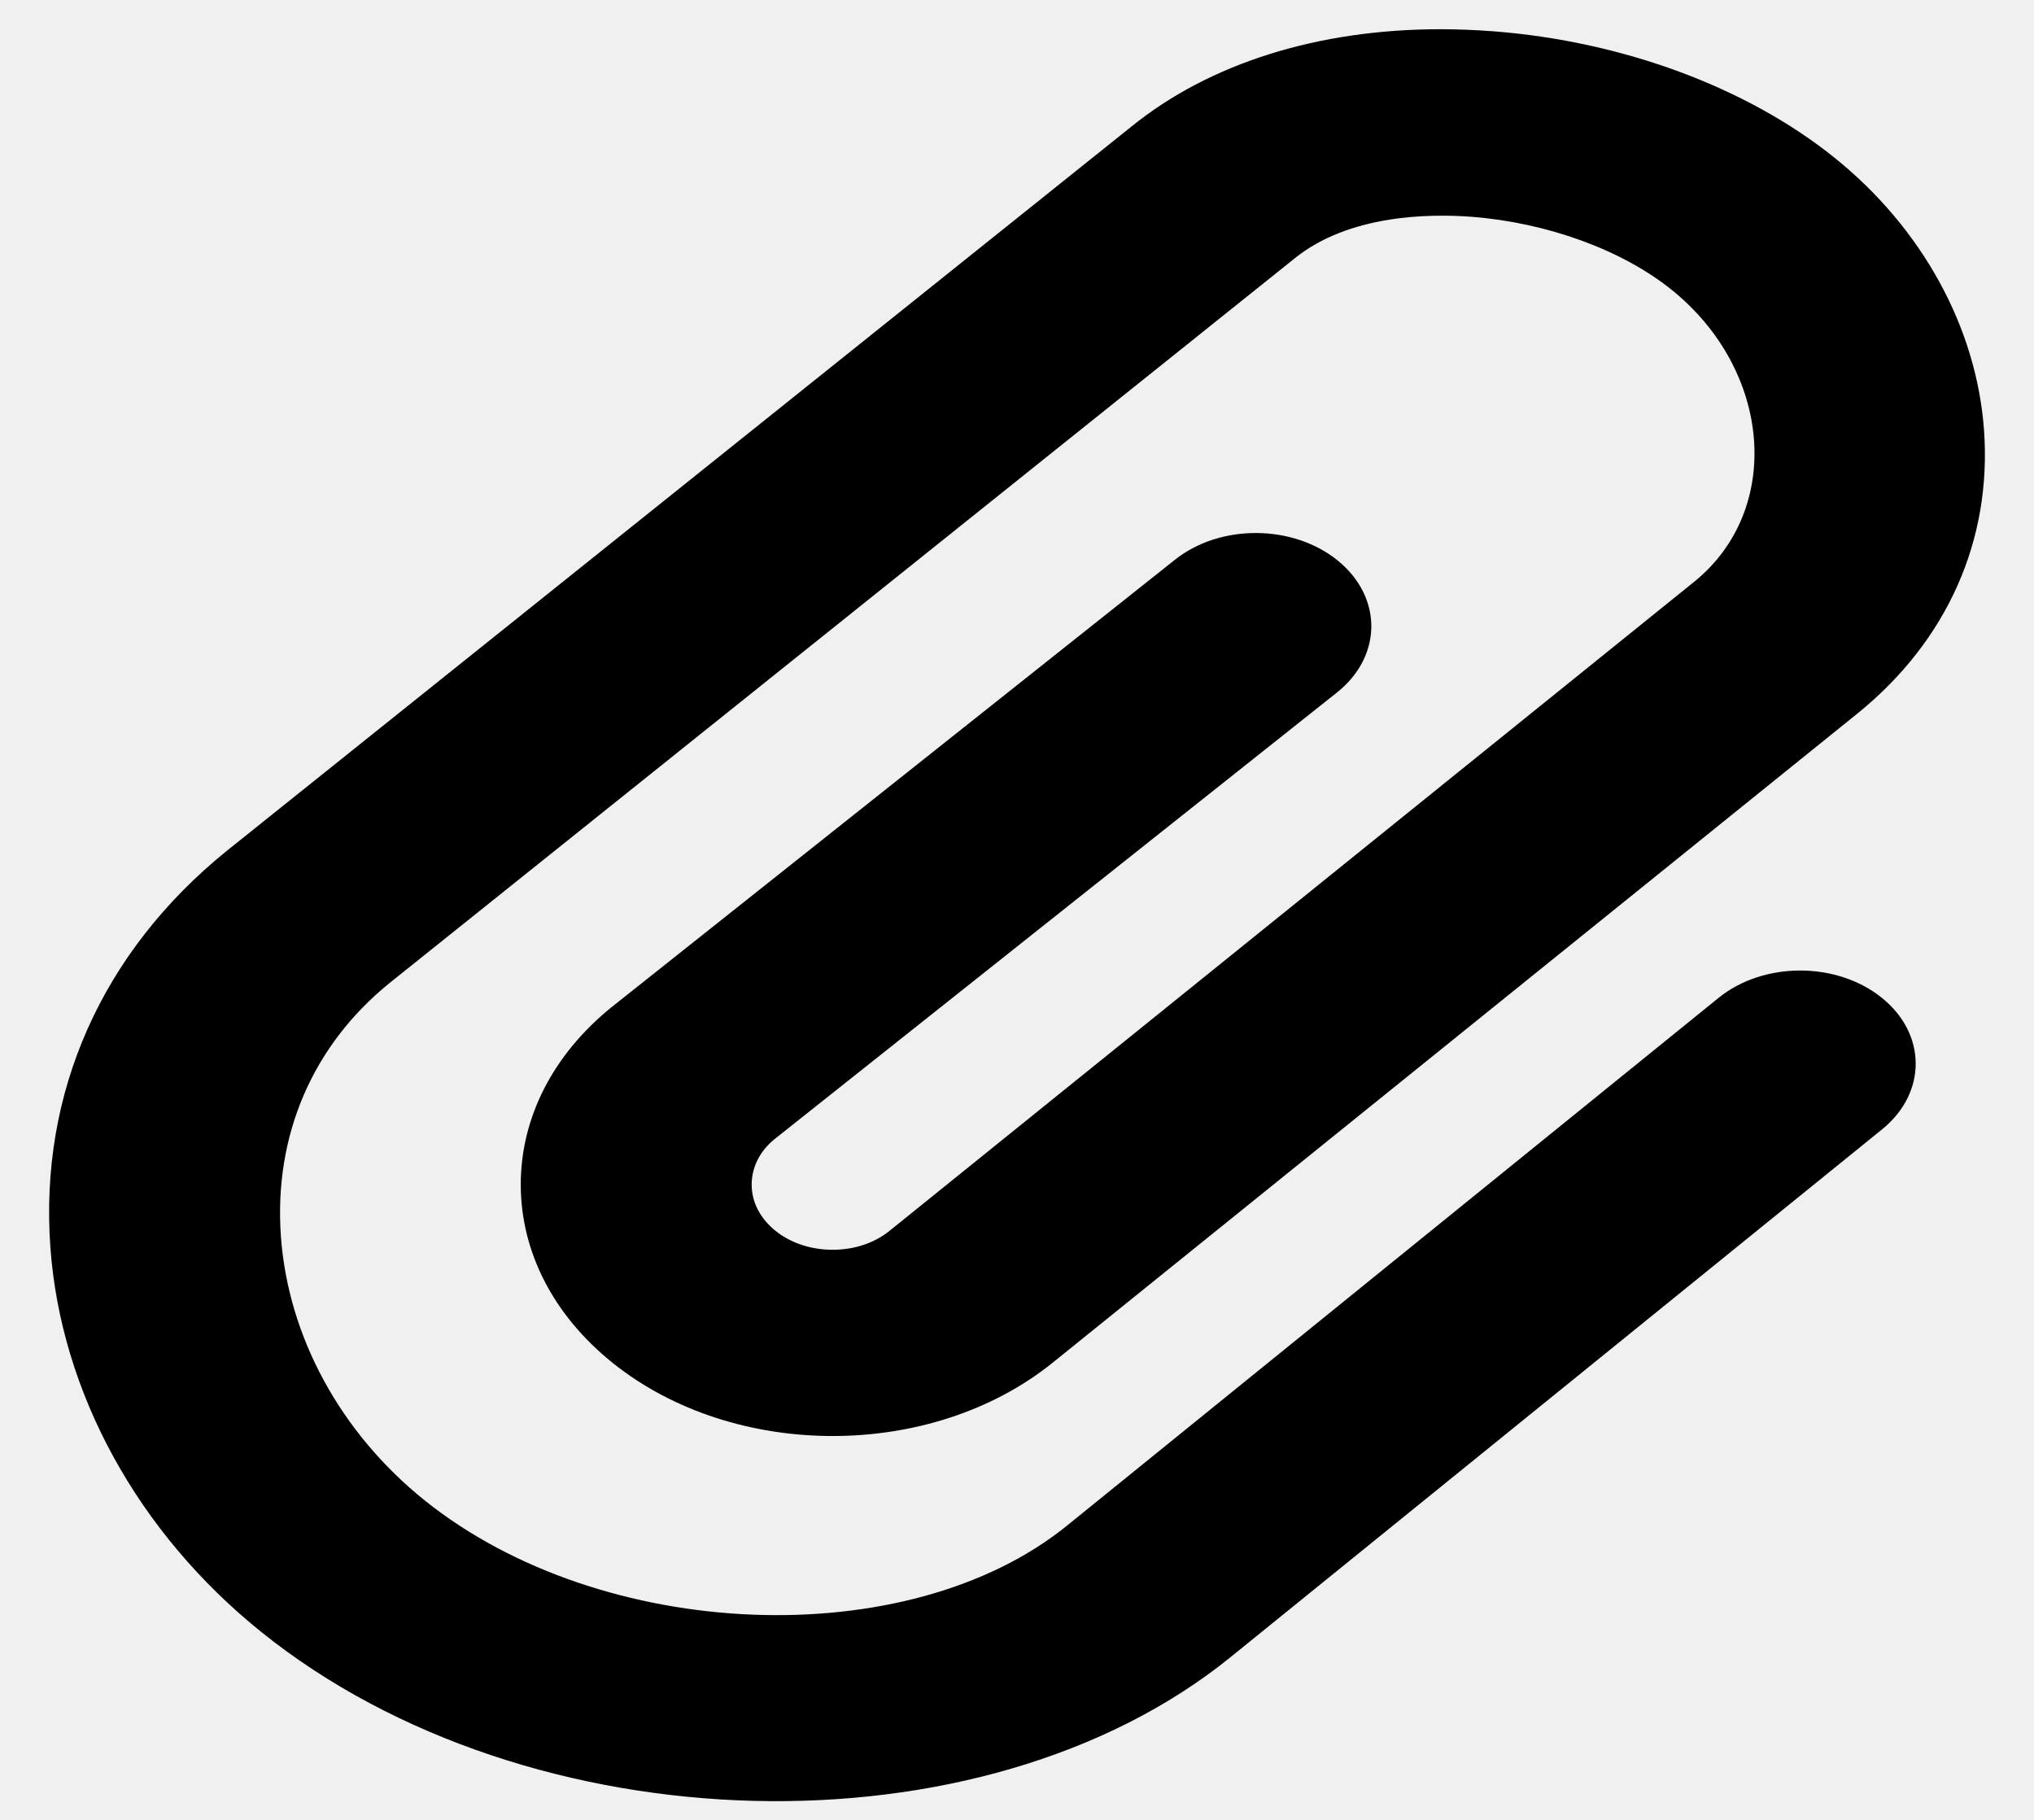
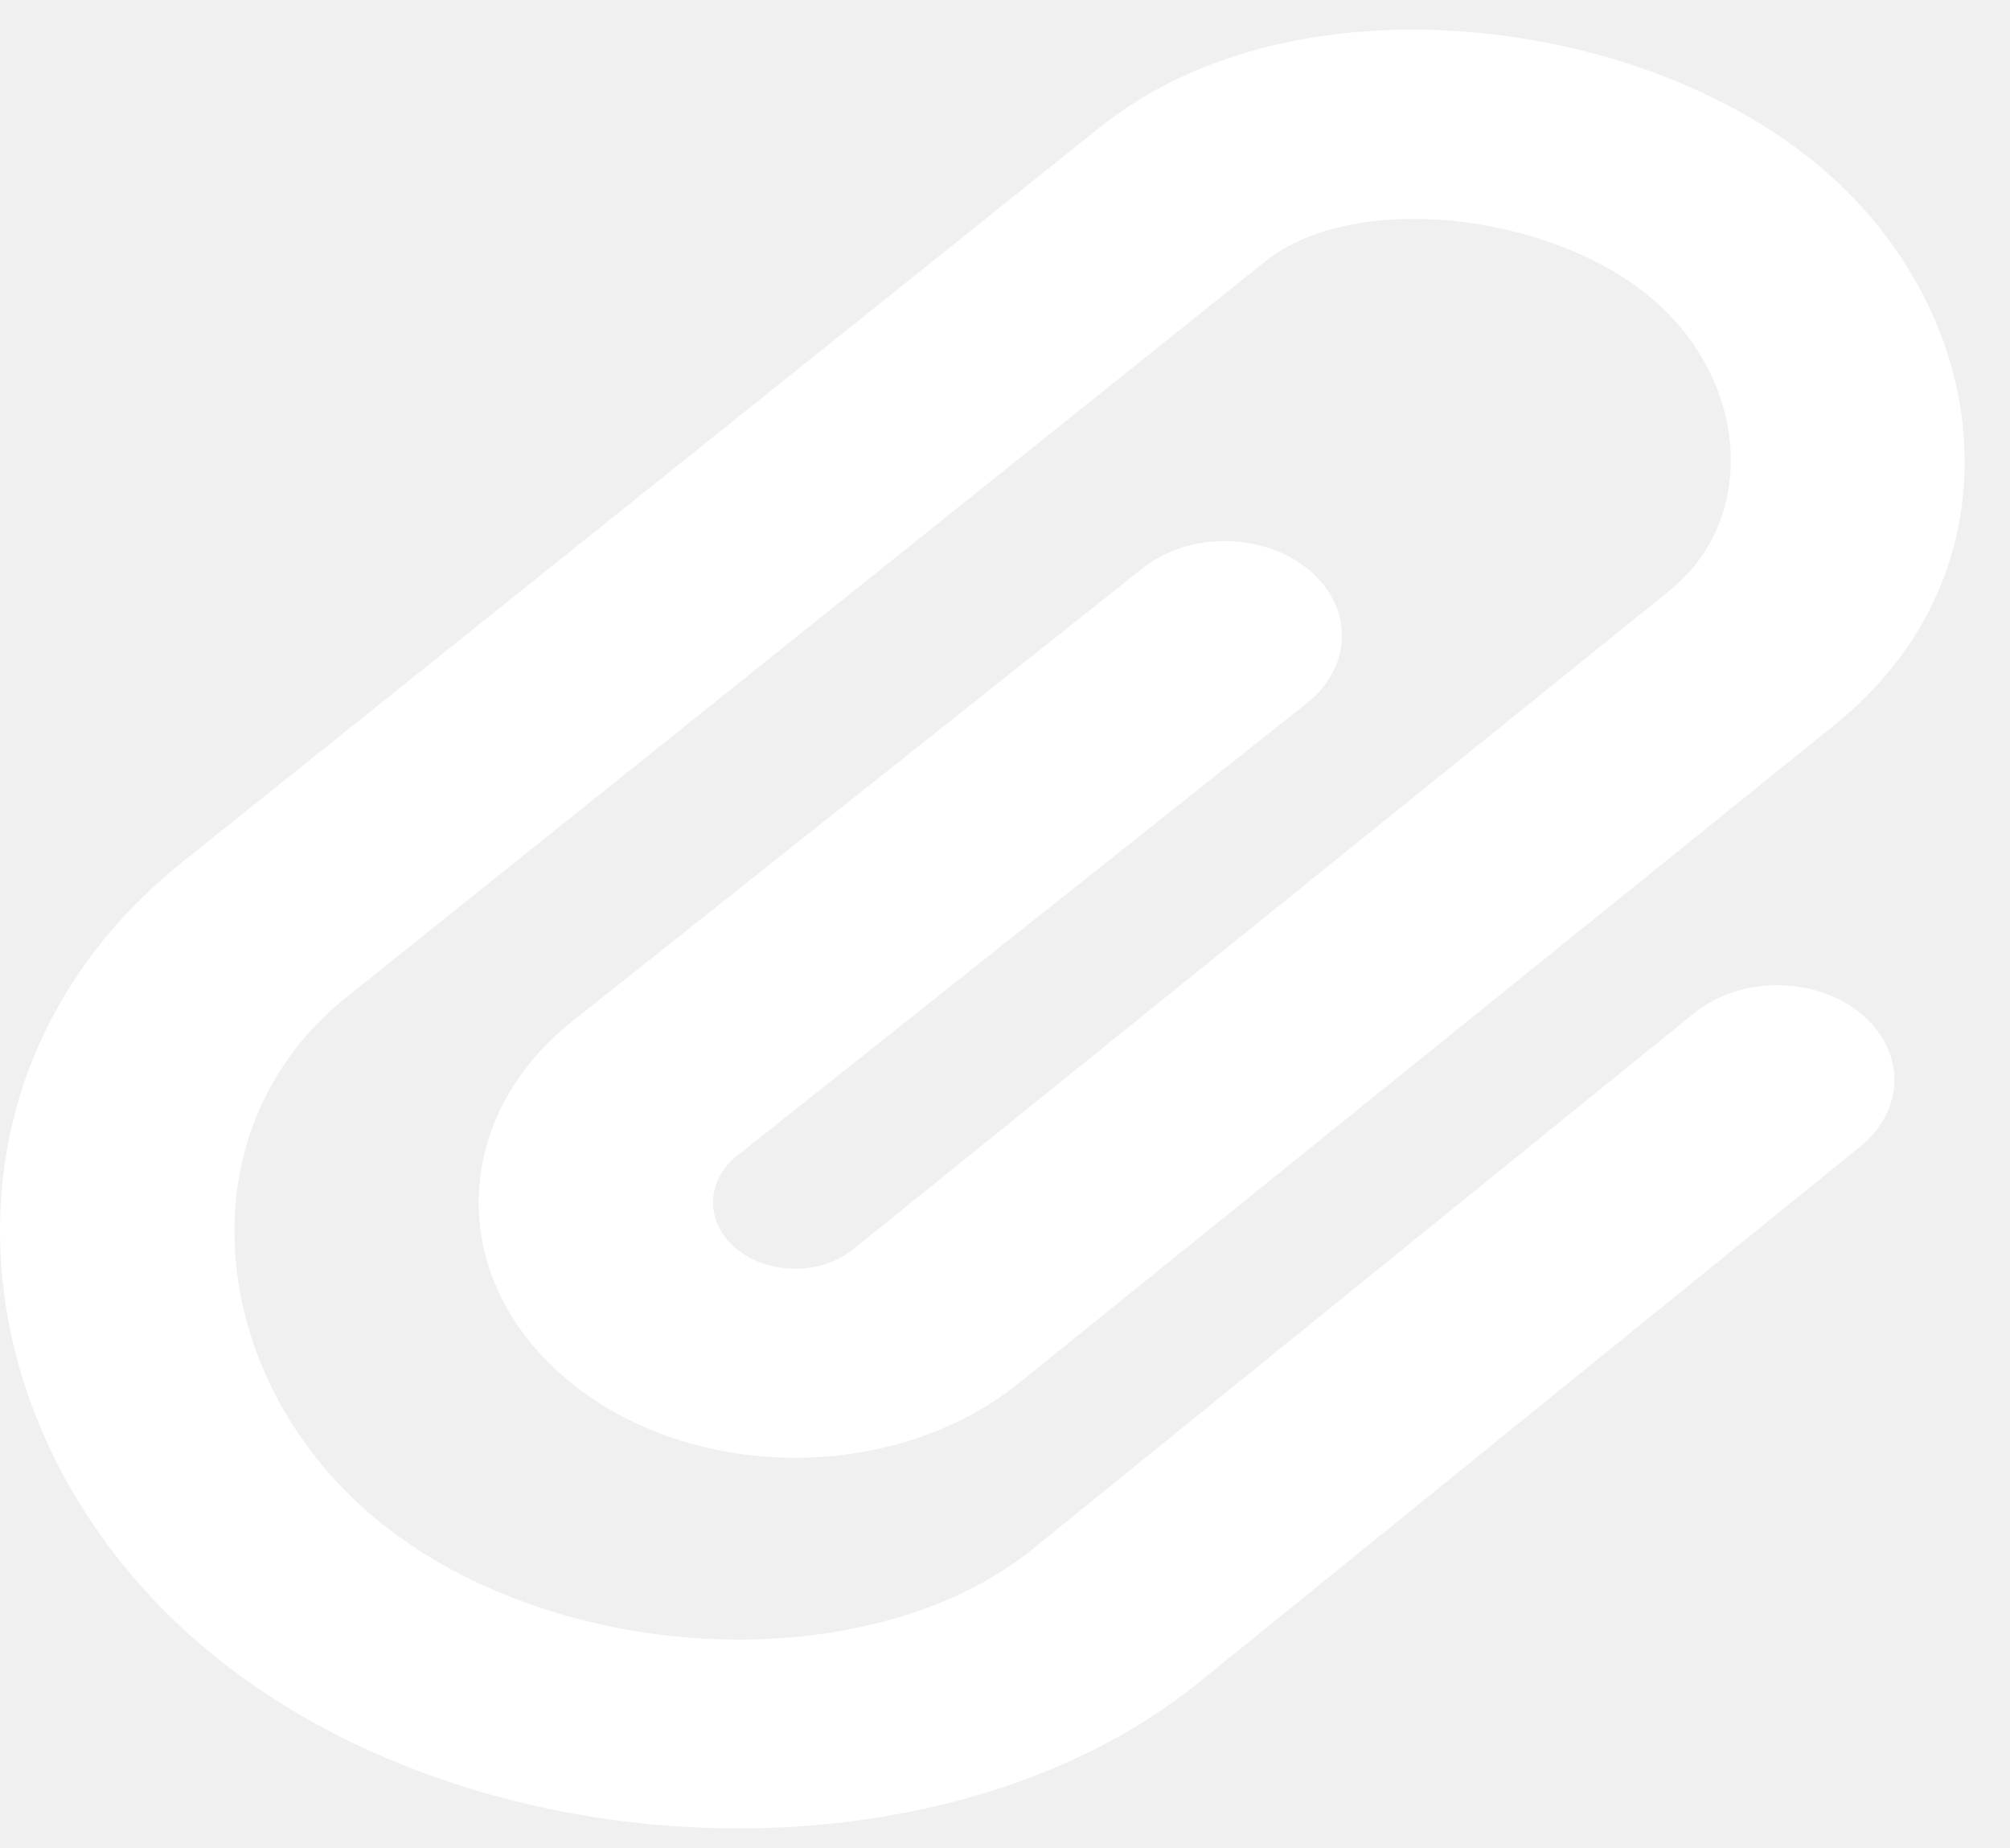
- <svg xmlns="http://www.w3.org/2000/svg" width="38" height="34" viewBox="0 0 38 34" fill="none">
-   <path d="M26.912 0.546C27.239 0.546 27.569 0.56 27.904 0.585C30.318 0.772 32.637 1.632 34.27 2.944C35.906 4.258 36.926 6.112 37.066 8.032C37.215 10.091 36.378 11.971 34.708 13.325L19.677 25.45C17.414 27.284 13.72 27.289 11.443 25.46C10.341 24.574 9.733 23.395 9.729 22.14C9.726 20.885 10.329 19.704 11.426 18.816L21.949 10.459C22.797 9.782 24.165 9.794 24.999 10.478C25.835 11.164 25.825 12.265 24.976 12.939L14.468 21.284C14.198 21.503 14.042 21.808 14.043 22.133C14.043 22.458 14.202 22.764 14.487 22.994C14.773 23.224 15.152 23.349 15.555 23.349L15.557 23.349C15.96 23.349 16.339 23.223 16.624 22.991L31.654 10.867C33.311 9.524 33.109 6.923 31.226 5.411C30.301 4.668 28.906 4.16 27.492 4.05C26.696 3.991 25.2 4.008 24.185 4.829L7.282 18.362C5.838 19.53 5.113 21.216 5.248 23.099C5.383 24.97 6.36 26.767 7.931 28.029C11.239 30.686 16.961 30.913 19.935 28.502L32.104 18.645C32.945 17.962 34.31 17.962 35.154 18.639C35.999 19.317 36.002 20.419 35.161 21.1L22.992 30.958C18.344 34.727 9.884 34.508 4.888 30.495C2.574 28.637 1.136 26.014 0.941 23.3C0.733 20.413 1.903 17.785 4.234 15.898L21.137 2.365C22.599 1.181 24.625 0.546 26.912 0.546Z" fill="black" />
+ <svg xmlns="http://www.w3.org/2000/svg" width="37" height="34" viewBox="0 0 37 34" fill="none">
+   <path d="M25.995 0.546C26.322 0.546 26.652 0.56 26.987 0.585C29.401 0.772 31.719 1.632 33.352 2.944C34.989 4.258 36.008 6.112 36.148 8.032C36.298 10.091 35.461 11.971 33.791 13.325L18.76 25.45C16.497 27.284 12.803 27.289 10.526 25.46C9.424 24.574 8.815 23.395 8.812 22.14C8.809 20.885 9.412 19.704 10.509 18.816L21.032 10.459C21.879 9.782 23.248 9.794 24.082 10.478C24.918 11.164 24.908 12.265 24.058 12.939L13.551 21.284C13.281 21.503 13.125 21.808 13.126 22.133C13.126 22.458 13.285 22.764 13.569 22.994C13.856 23.224 14.235 23.349 14.638 23.349L14.64 23.349C15.042 23.349 15.421 23.223 15.706 22.991L30.737 10.867C32.394 9.524 32.191 6.923 30.309 5.411C29.384 4.668 27.988 4.16 26.574 4.05C25.779 3.991 24.282 4.008 23.268 4.829L6.365 18.362C4.921 19.53 4.196 21.216 4.331 23.099C4.466 24.97 5.443 26.767 7.014 28.029C10.322 30.686 16.043 30.913 19.018 28.502L31.187 18.645C32.028 17.962 33.393 17.962 34.237 18.639C35.081 19.317 35.085 20.419 34.244 21.1L22.075 30.958C17.427 34.727 8.967 34.508 3.97 30.495C1.657 28.637 0.219 26.014 0.024 23.3C-0.184 20.413 0.986 17.785 3.316 15.898L20.219 2.365C21.682 1.181 23.708 0.546 25.995 0.546Z" fill="white" />
</svg>
